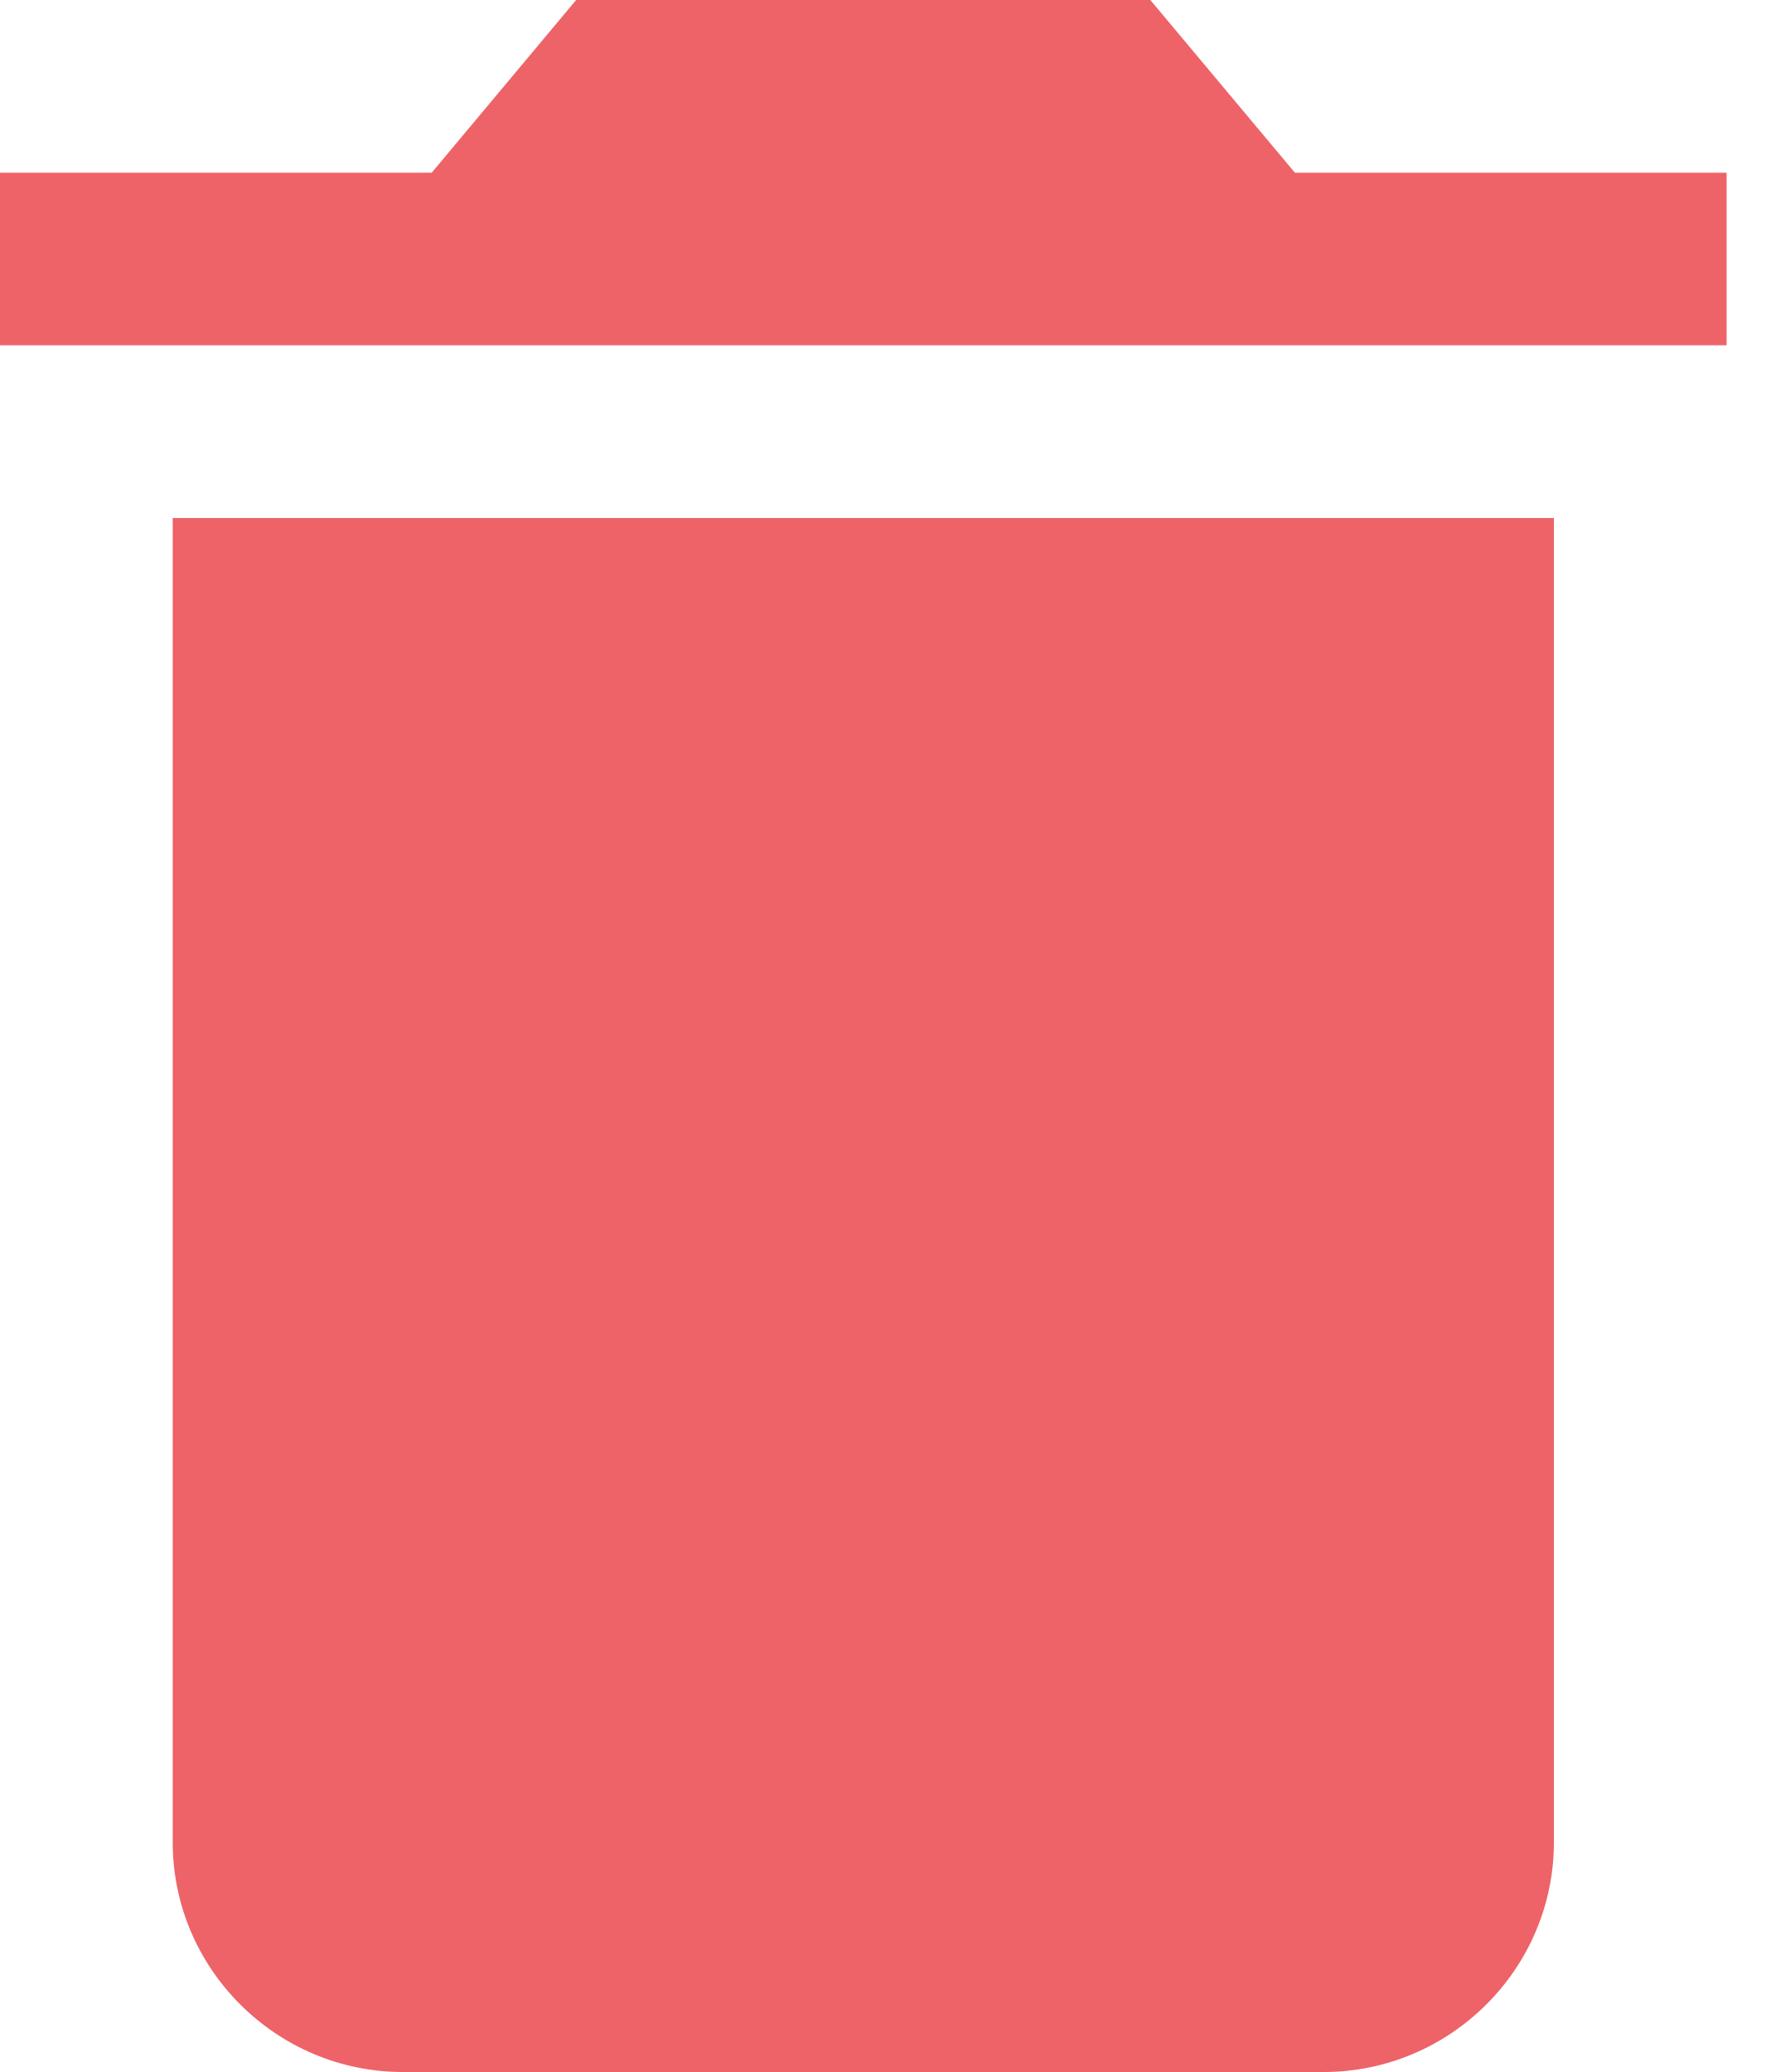
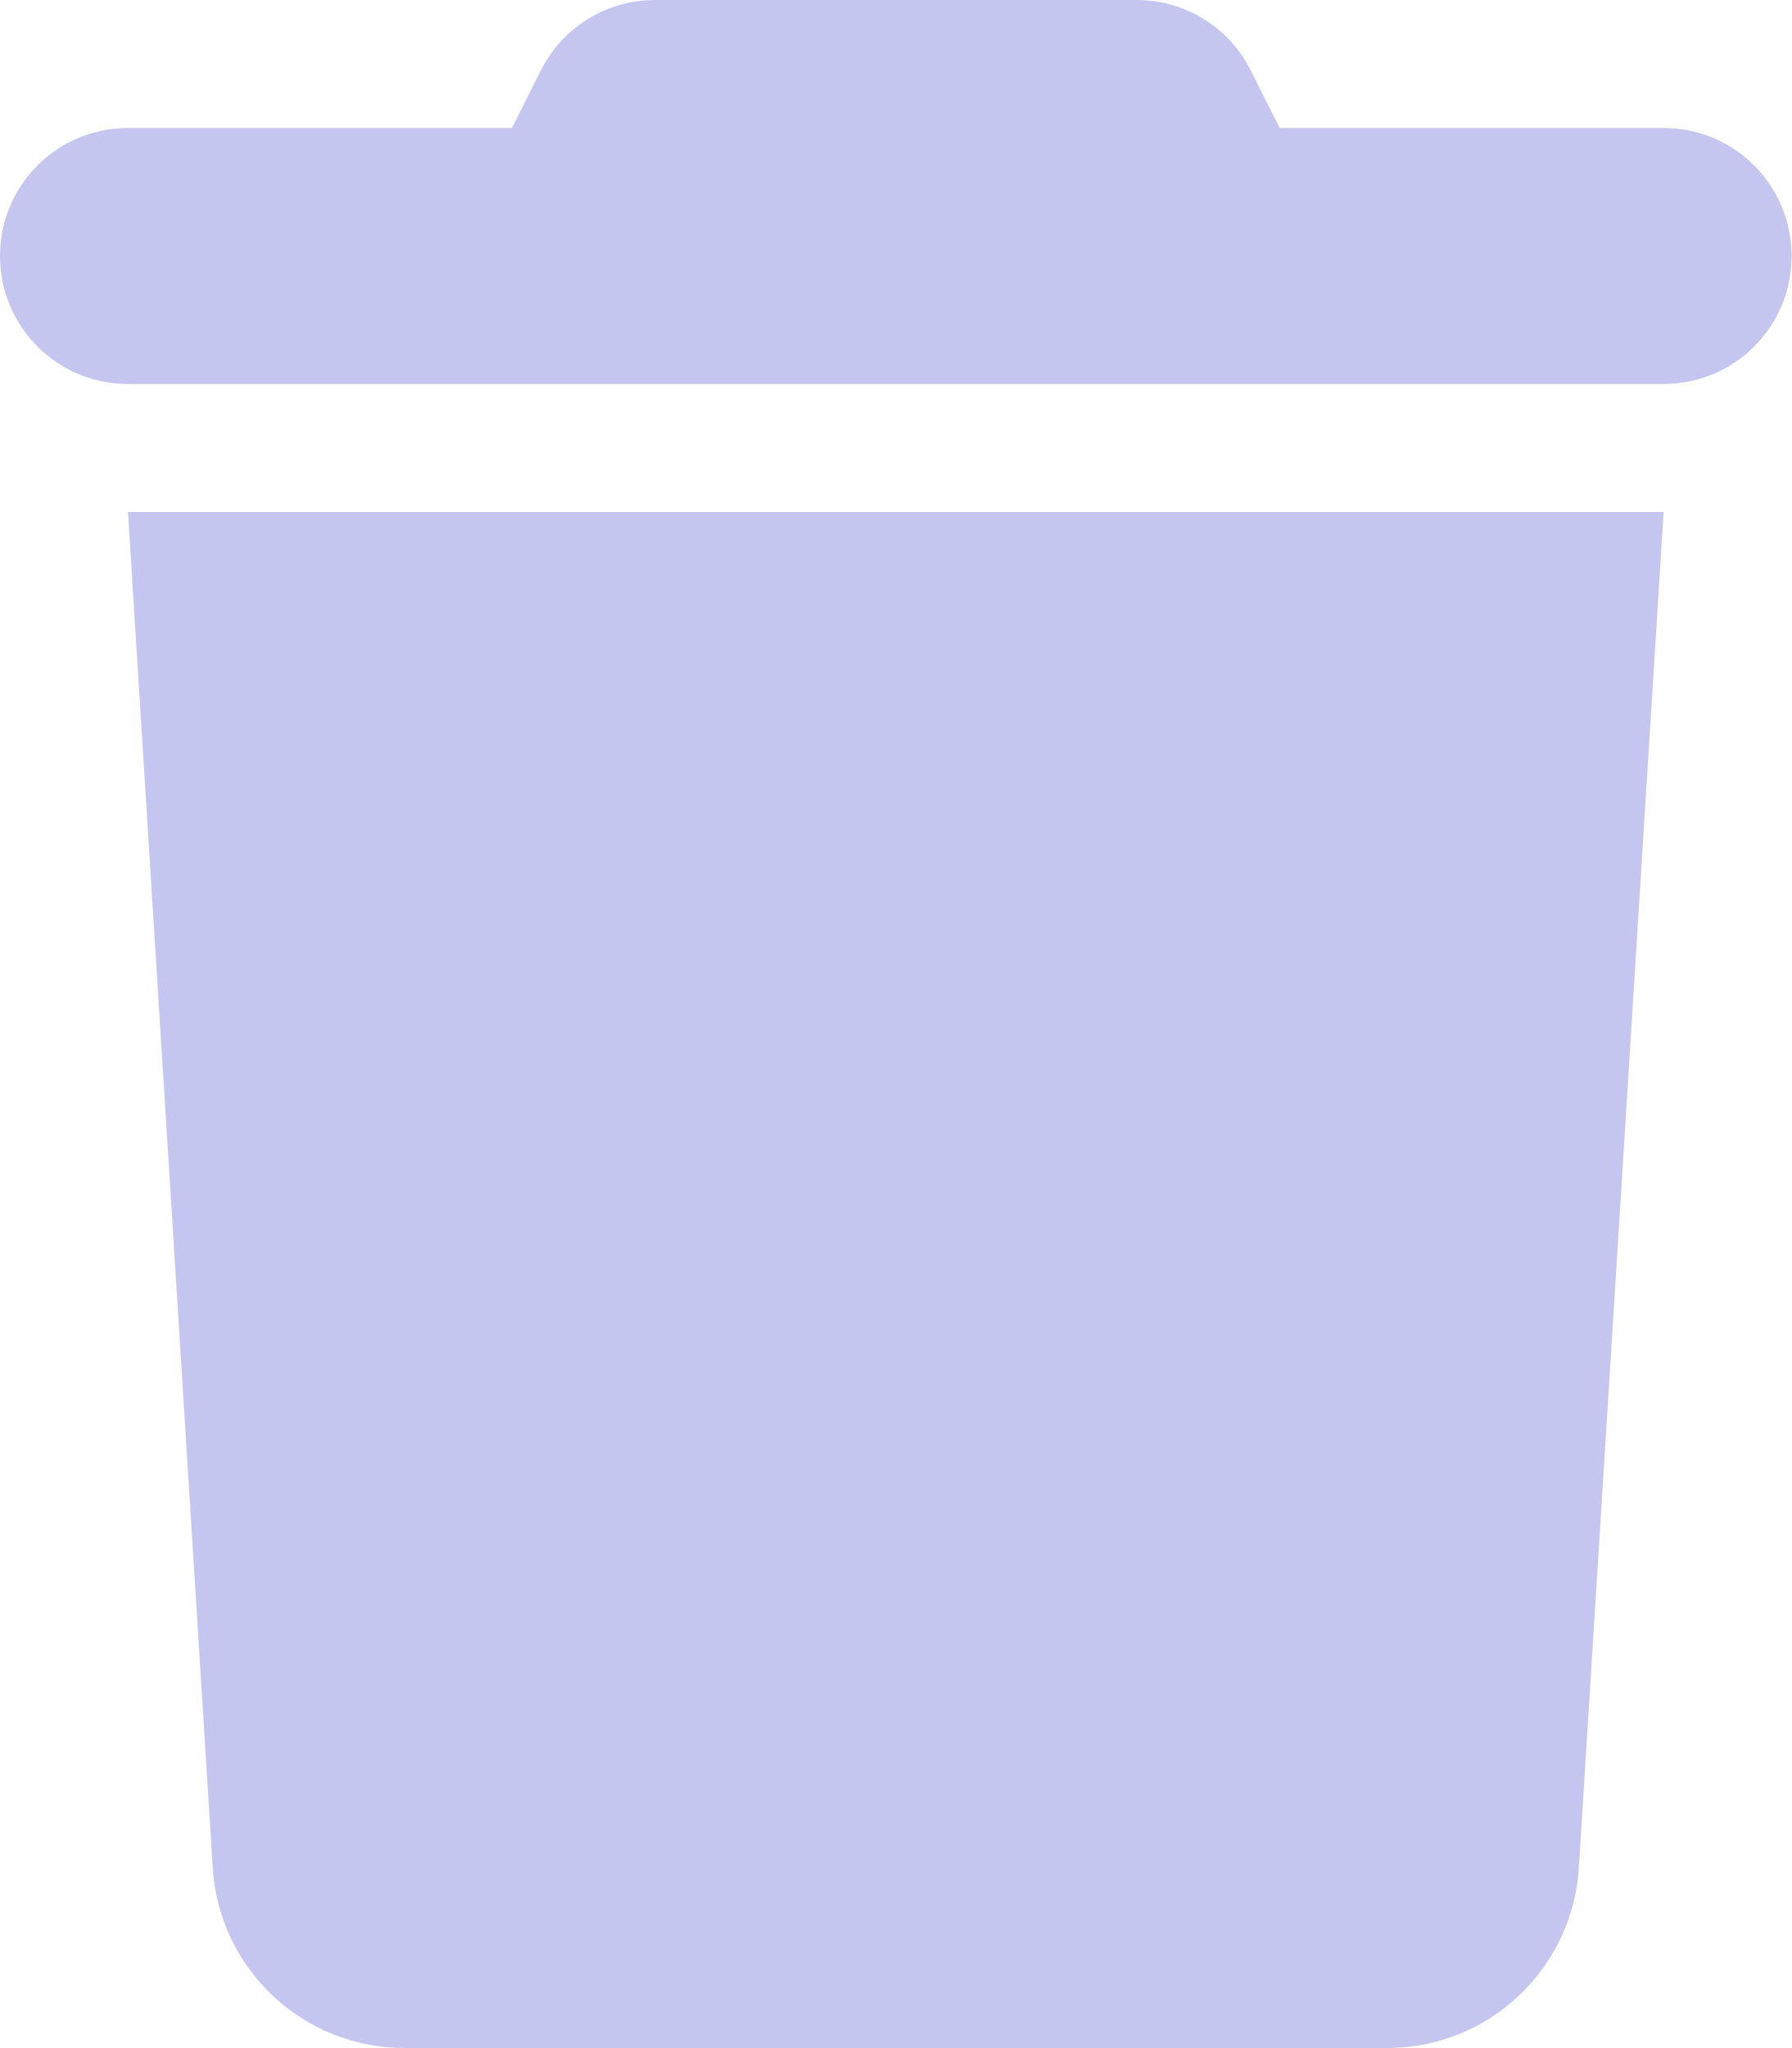
- <svg xmlns="http://www.w3.org/2000/svg" width="12" height="14">
-   <path d="M1.167 12.448c0 .854.7 1.552 1.555 1.552h6.222c.856 0 1.556-.698 1.556-1.552V3.5H1.167v8.948Zm10.5-11.281H8.75L7.773 0h-3.88l-.976 1.167H0v1.166h11.667V1.167Z" fill="#ED6368" />
+ <svg xmlns="http://www.w3.org/2000/svg" viewBox="0 0 448 512">
+   <path d="M135.2 17.7L128 32H32C14.3 32 0 46.3 0 64S14.3 96 32 96H416c17.7 0 32-14.3 32-32s-14.3-32-32-32H320l-7.2-14.3C307.4 6.8 296.3 0 284.2 0H163.8c-12.1 0-23.2 6.8-28.6 17.7zM416 128H32L53.2 467c1.6 25.3 22.6 45 47.9 45H346.9c25.3 0 46.3-19.7 47.9-45L416 128z" fill="#C5C6EF" />
</svg>
